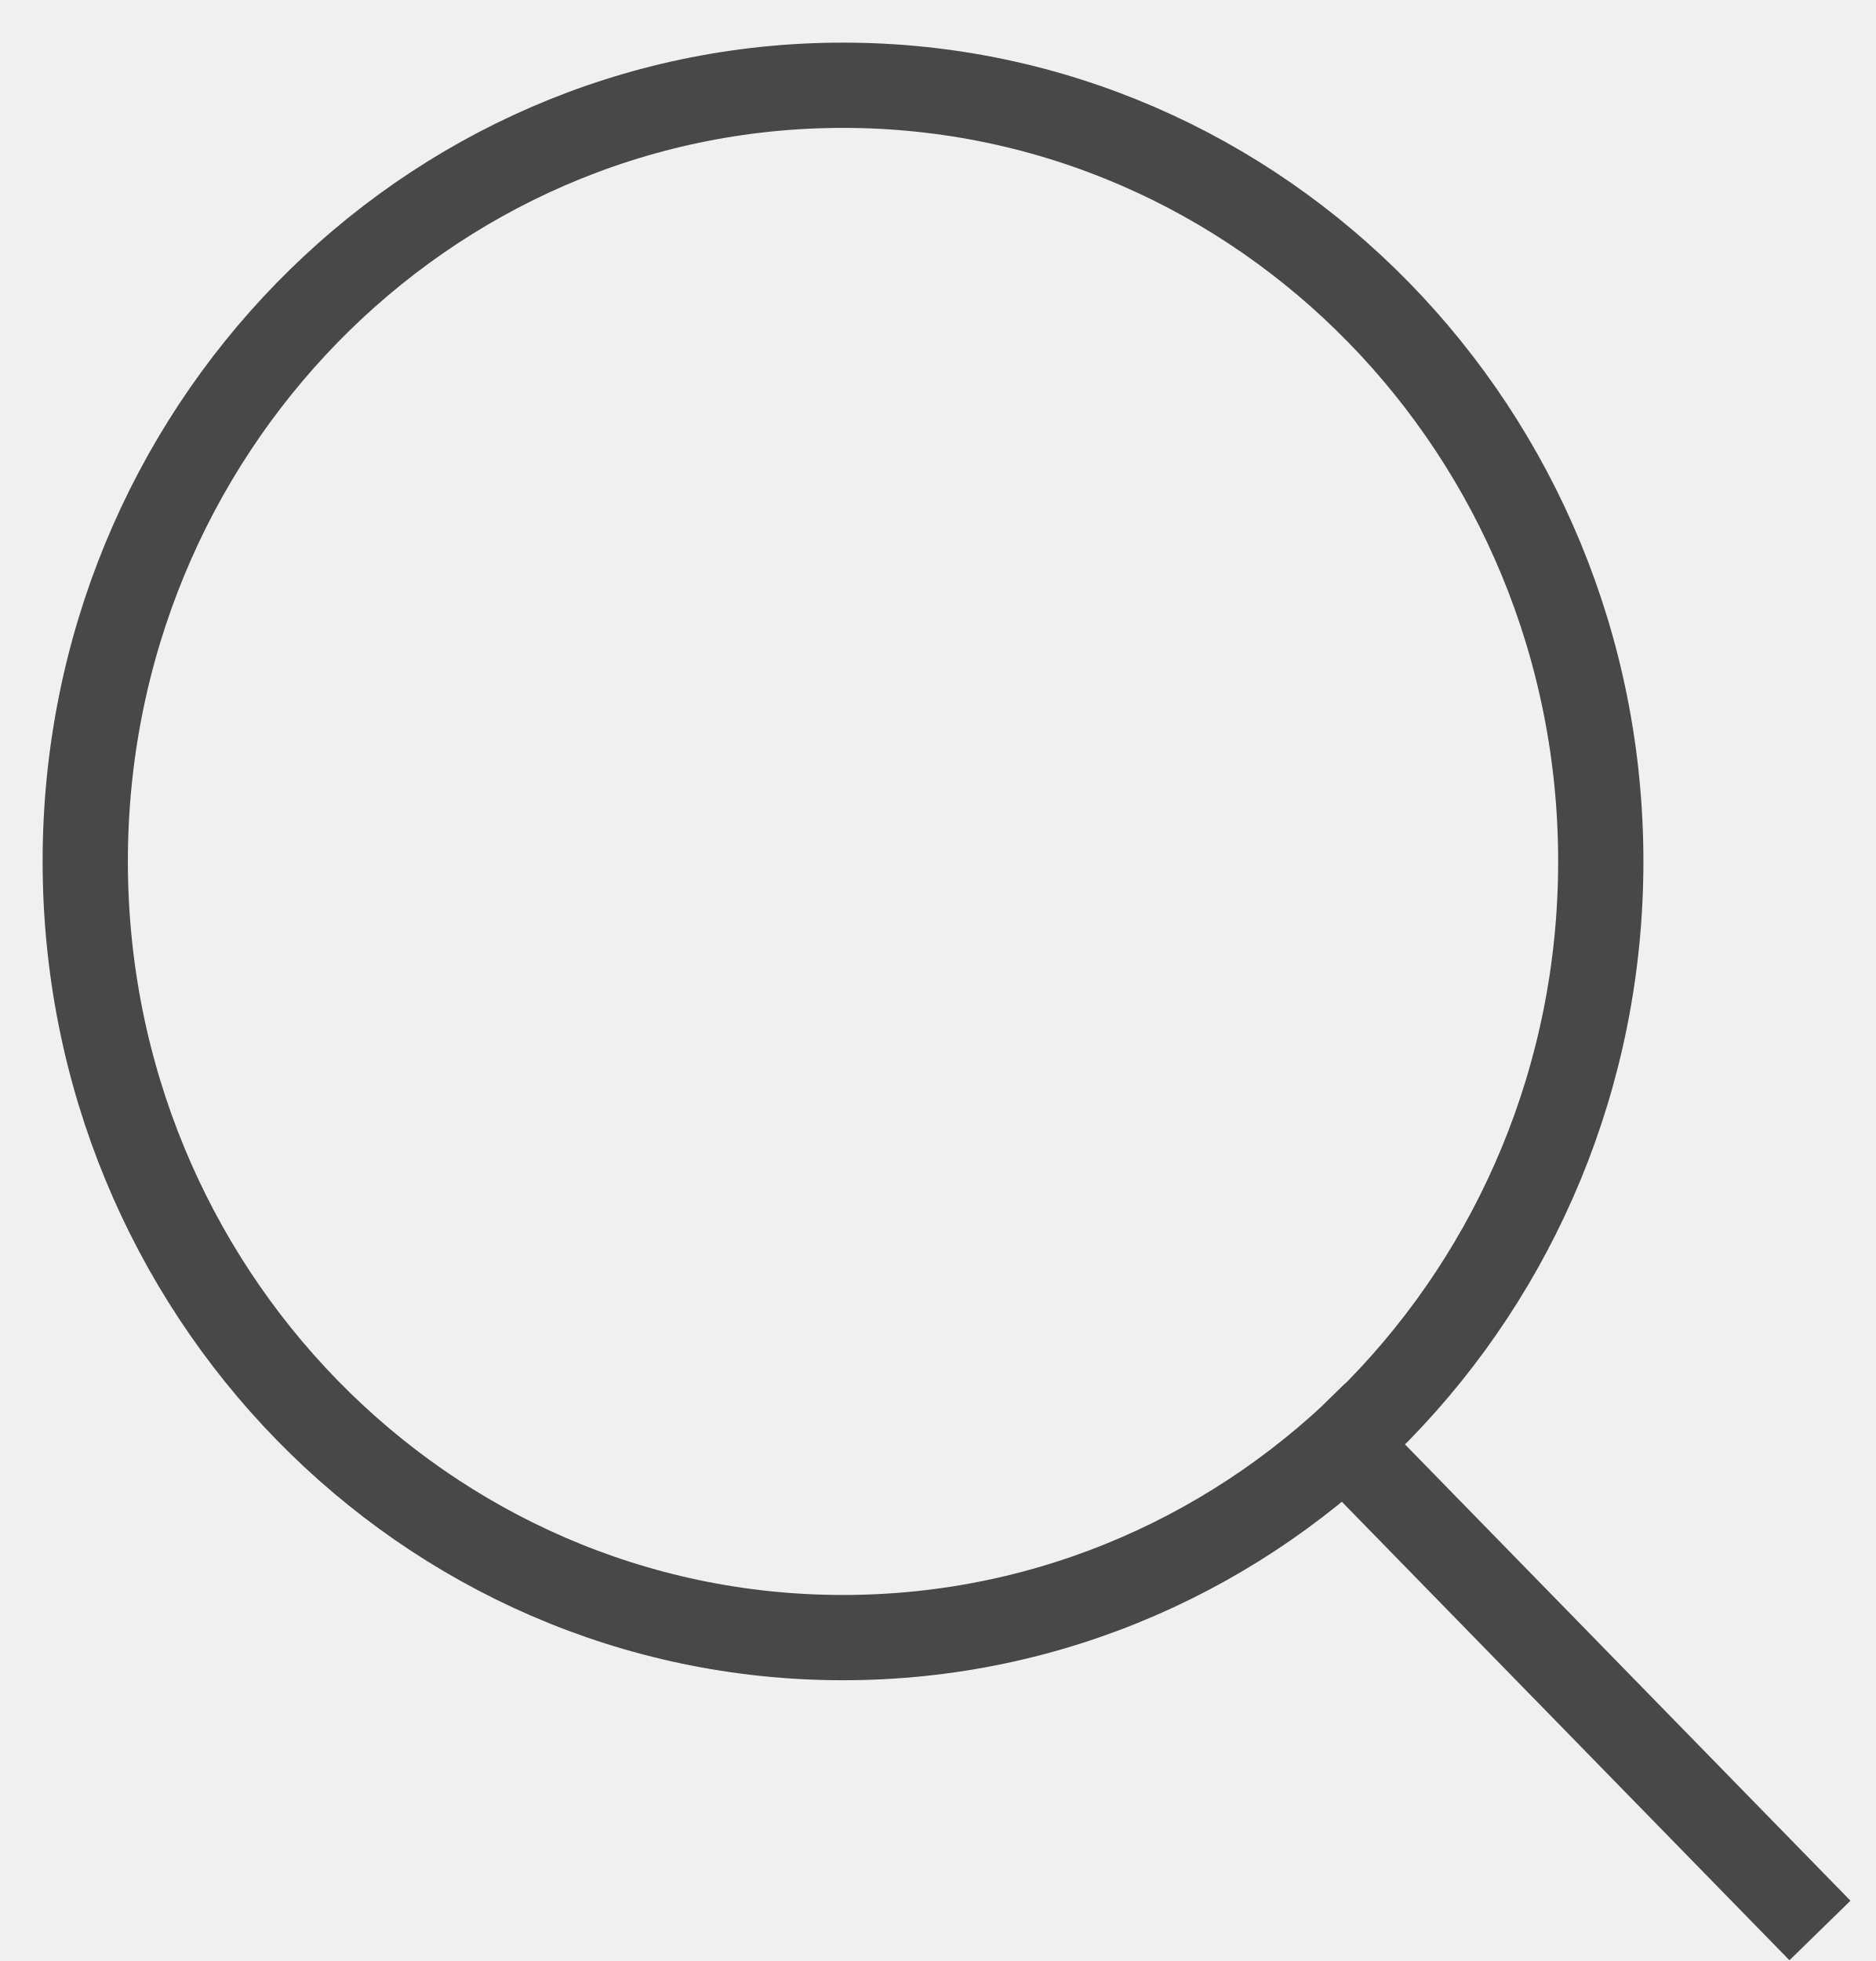
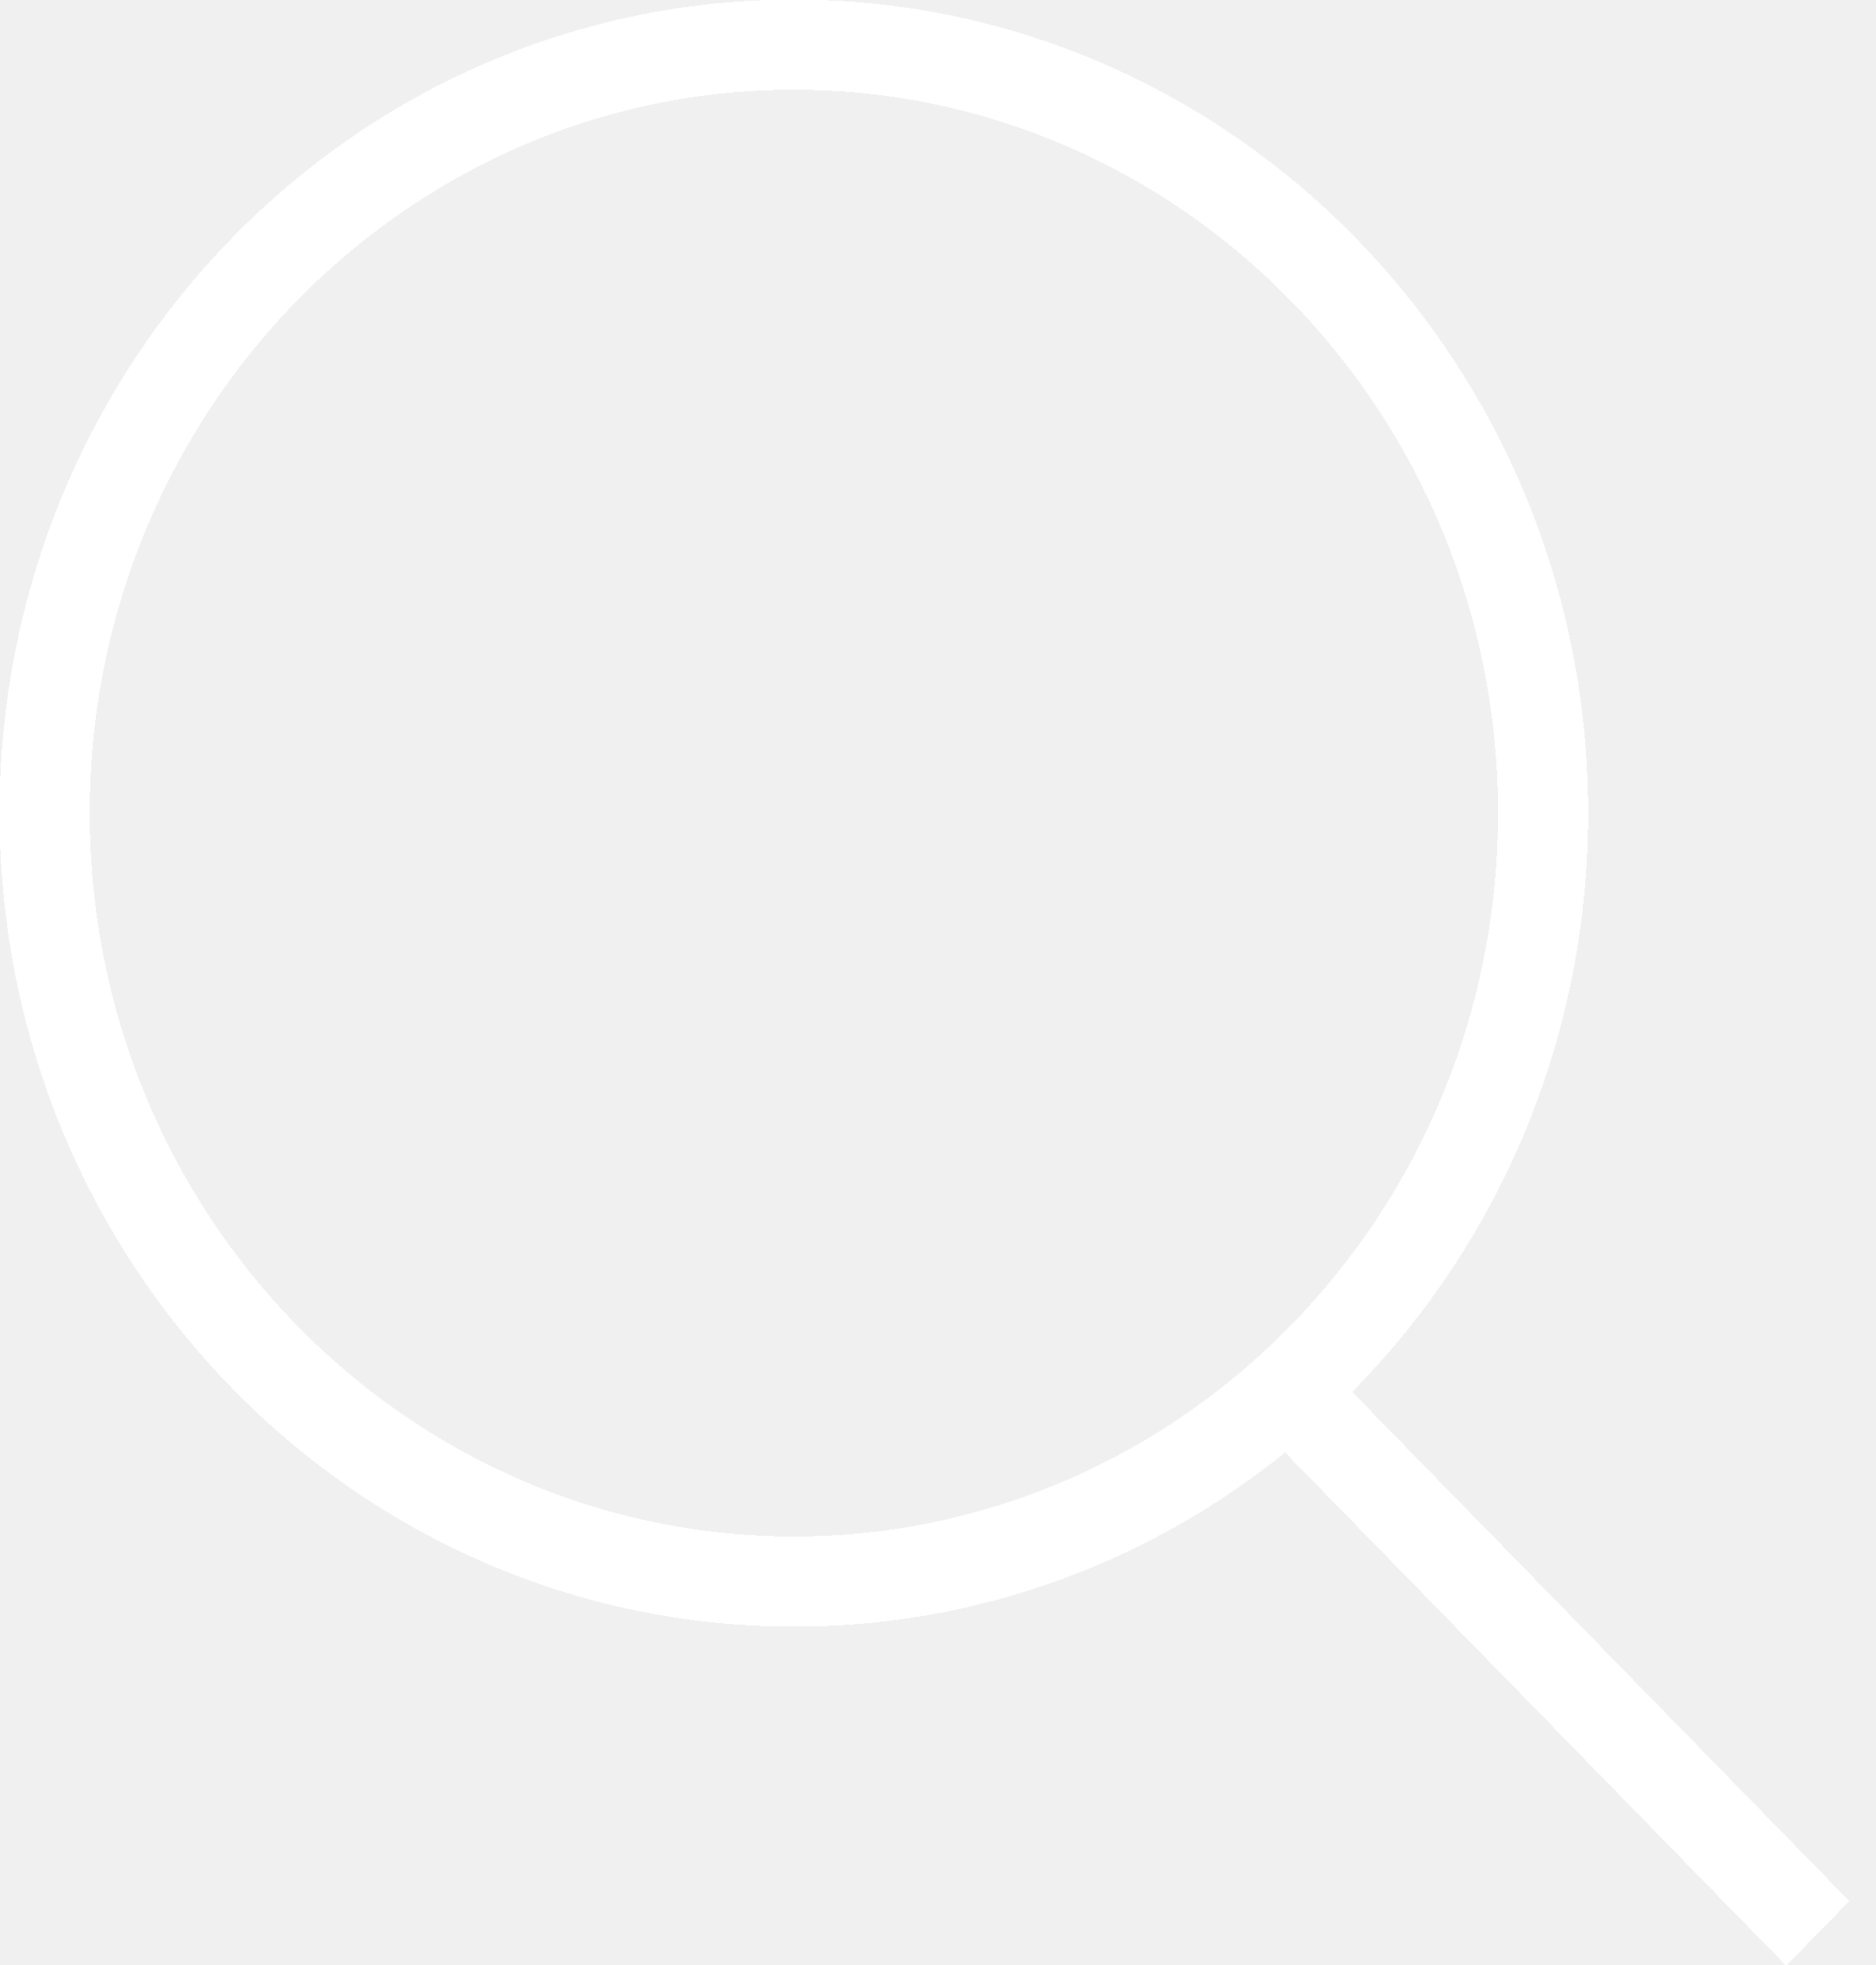
- <svg xmlns="http://www.w3.org/2000/svg" width="22" height="23" viewBox="0 0 22 23" fill="none">
-   <path d="M15.423 16.573L21.349 22.642M18.778 10.103C18.778 15.131 14.798 19.207 9.889 19.207C4.98 19.207 1 15.131 1 10.103C1 5.076 4.98 1 9.889 1C14.798 1 18.778 5.076 18.778 10.103Z" stroke="black" stroke-opacity="0.7" />
+ <svg xmlns="http://www.w3.org/2000/svg" width="21" height="22" viewBox="0 0 21 22" fill="none">
+   <g filter="url(#filter0_i_86_302)">
+     <path d="M17.278 9.103C17.278 13.866 13.511 17.707 8.889 17.707C4.267 17.707 0.5 13.866 0.5 9.103C0.5 4.341 4.267 0.5 8.889 0.5C13.511 0.5 17.278 4.341 17.278 9.103Z" stroke="white" />
+     <line y1="-0.5" x2="8.482" y2="-0.5" transform="matrix(0.698625 0.715488 -0.698625 0.715488 14.0741 15.931)" stroke="white" />
+   </g>
+   <defs>
+     <filter id="filter0_i_86_302" x="0" y="0" width="40.699" height="39" filterUnits="userSpaceOnUse" color-interpolation-filters="sRGB">
+       <feFlood flood-opacity="0" result="BackgroundImageFix" />
+       <feBlend mode="normal" in="SourceGraphic" in2="BackgroundImageFix" result="shape" />
+       <feColorMatrix in="SourceAlpha" type="matrix" values="0 0 0 0 0 0 0 0 0 0 0 0 0 0 0 0 0 0 127 0" result="hardAlpha" />
+       <feOffset dx="20" dy="17" />
+       <feGaussianBlur stdDeviation="10.5" />
+       <feComposite in2="hardAlpha" operator="arithmetic" k2="-1" k3="1" />
+       <feColorMatrix type="matrix" values="0 0 0 0 1 0 0 0 0 1 0 0 0 0 1 0 0 0 1 0" />
+       <feBlend mode="normal" in2="shape" result="effect1_innerShadow_86_302" />
+     </filter>
+   </defs>
</svg>
